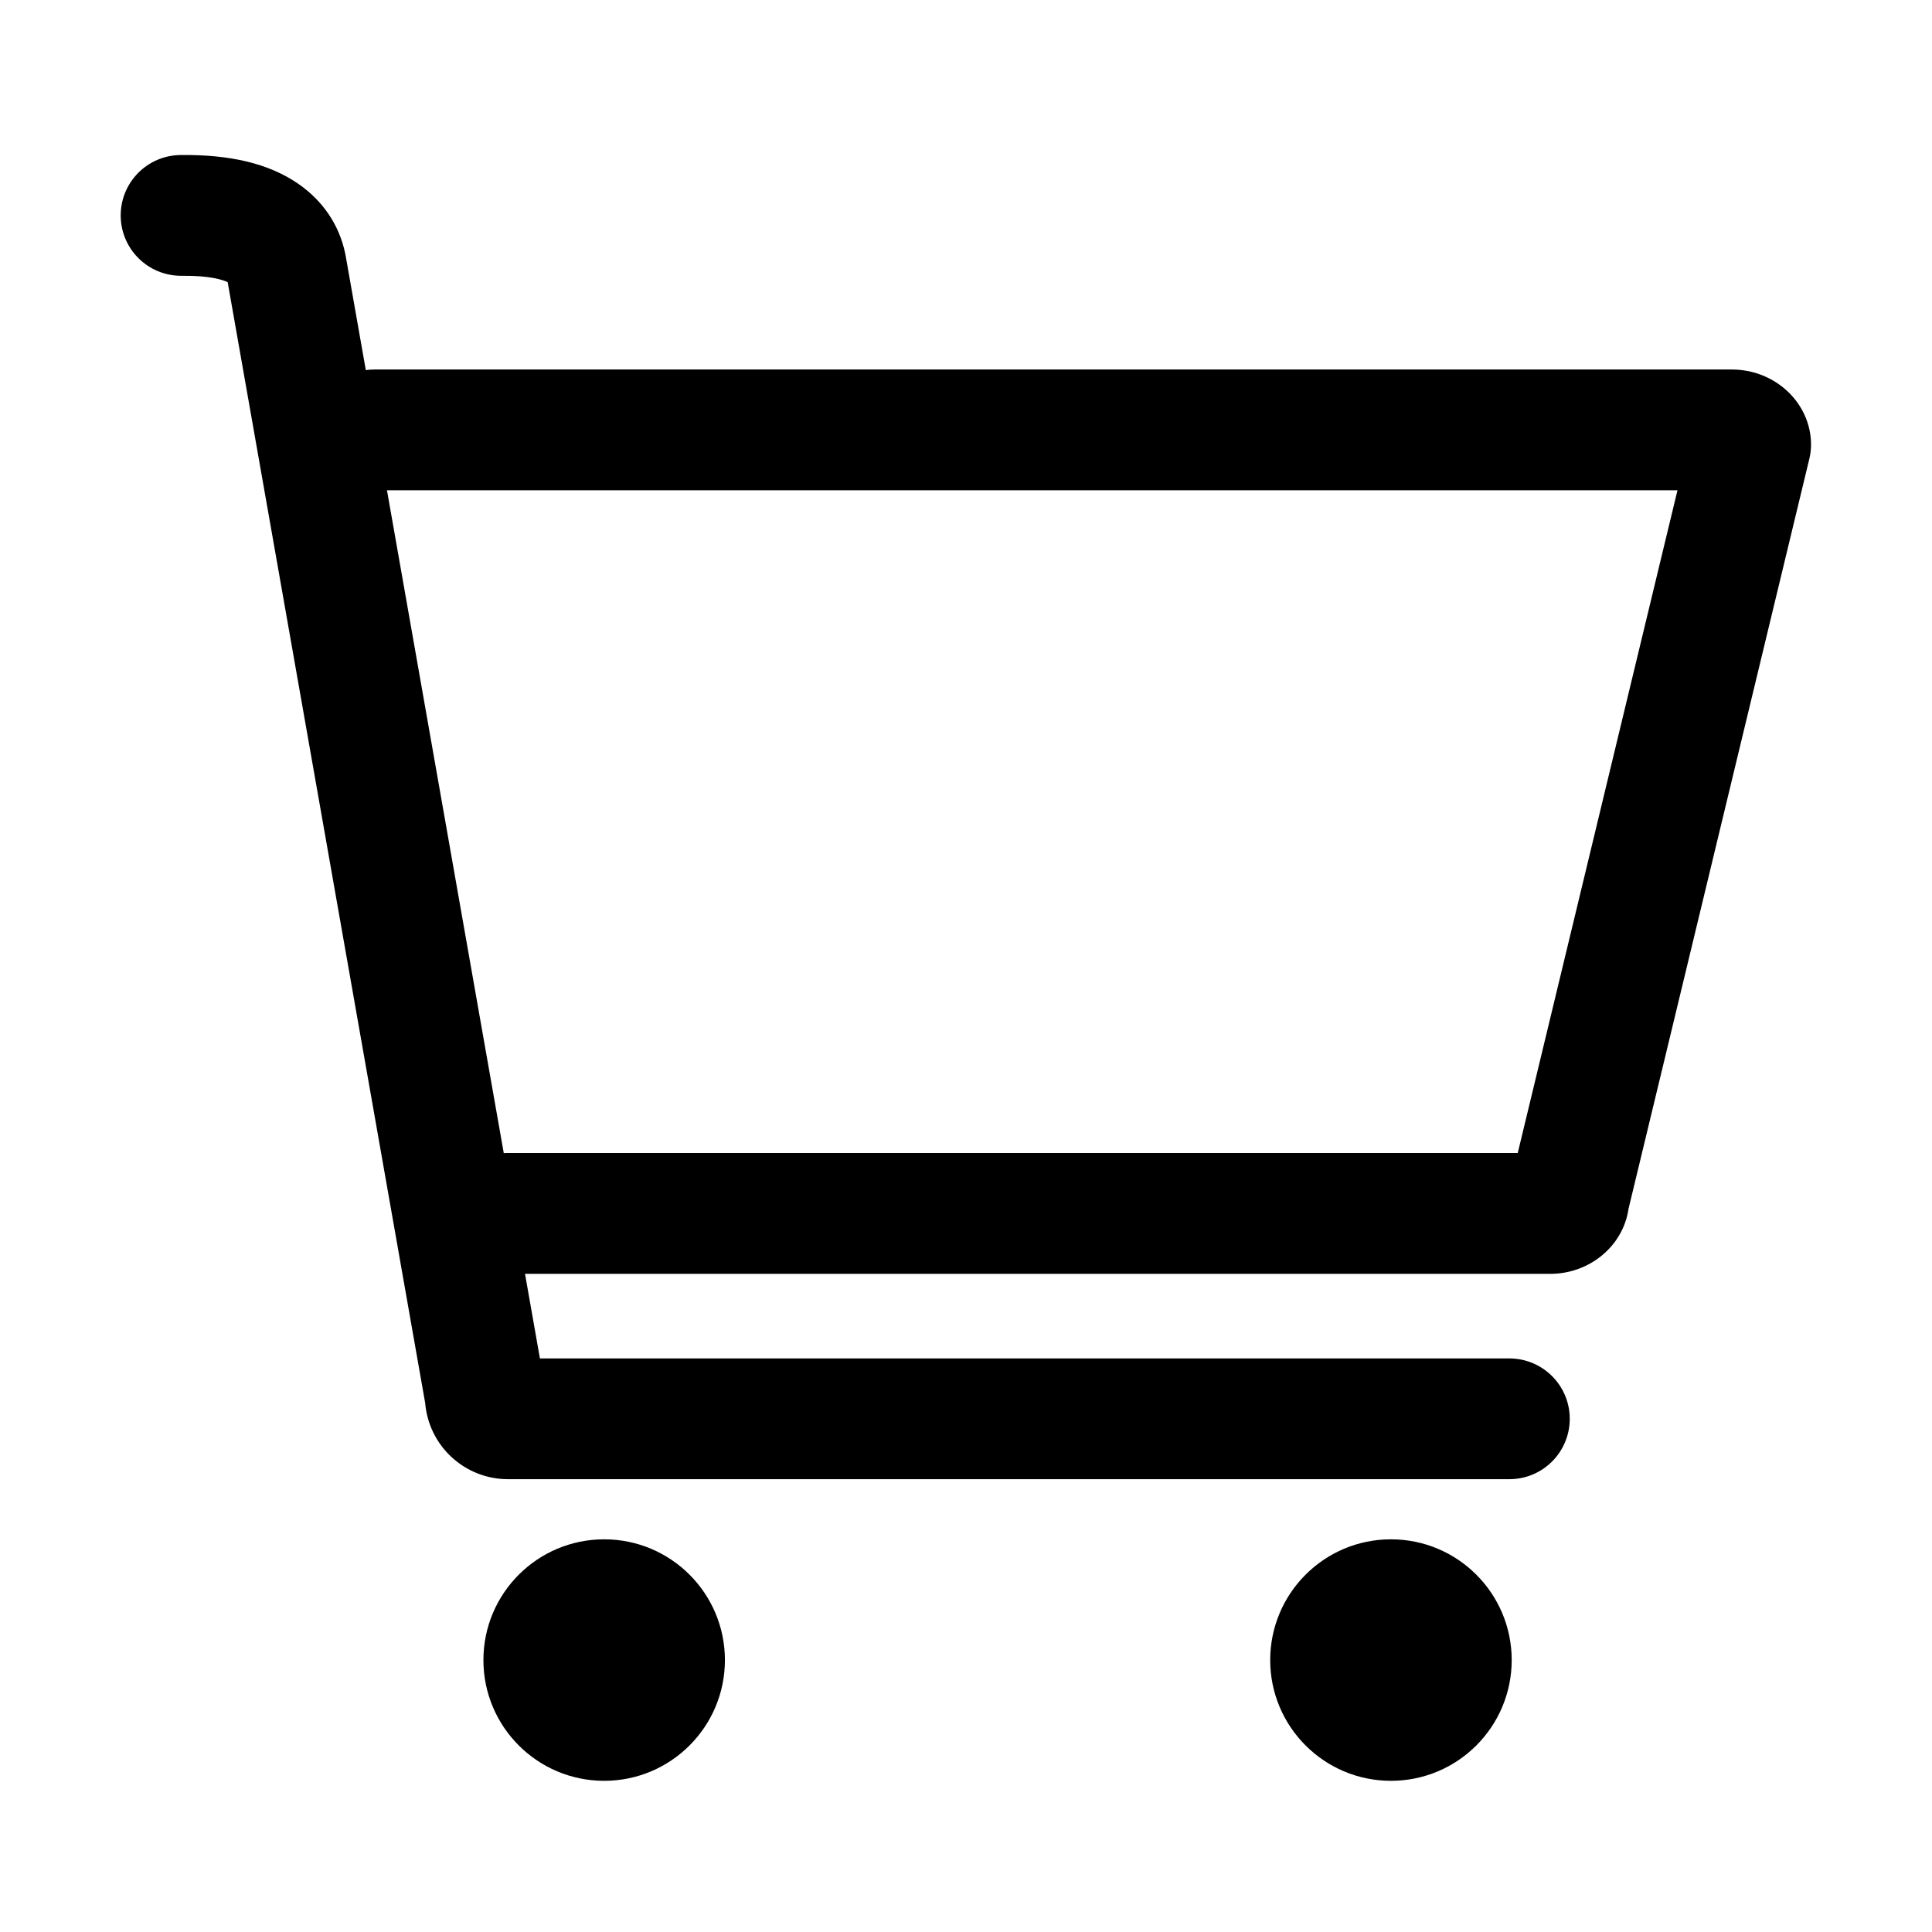
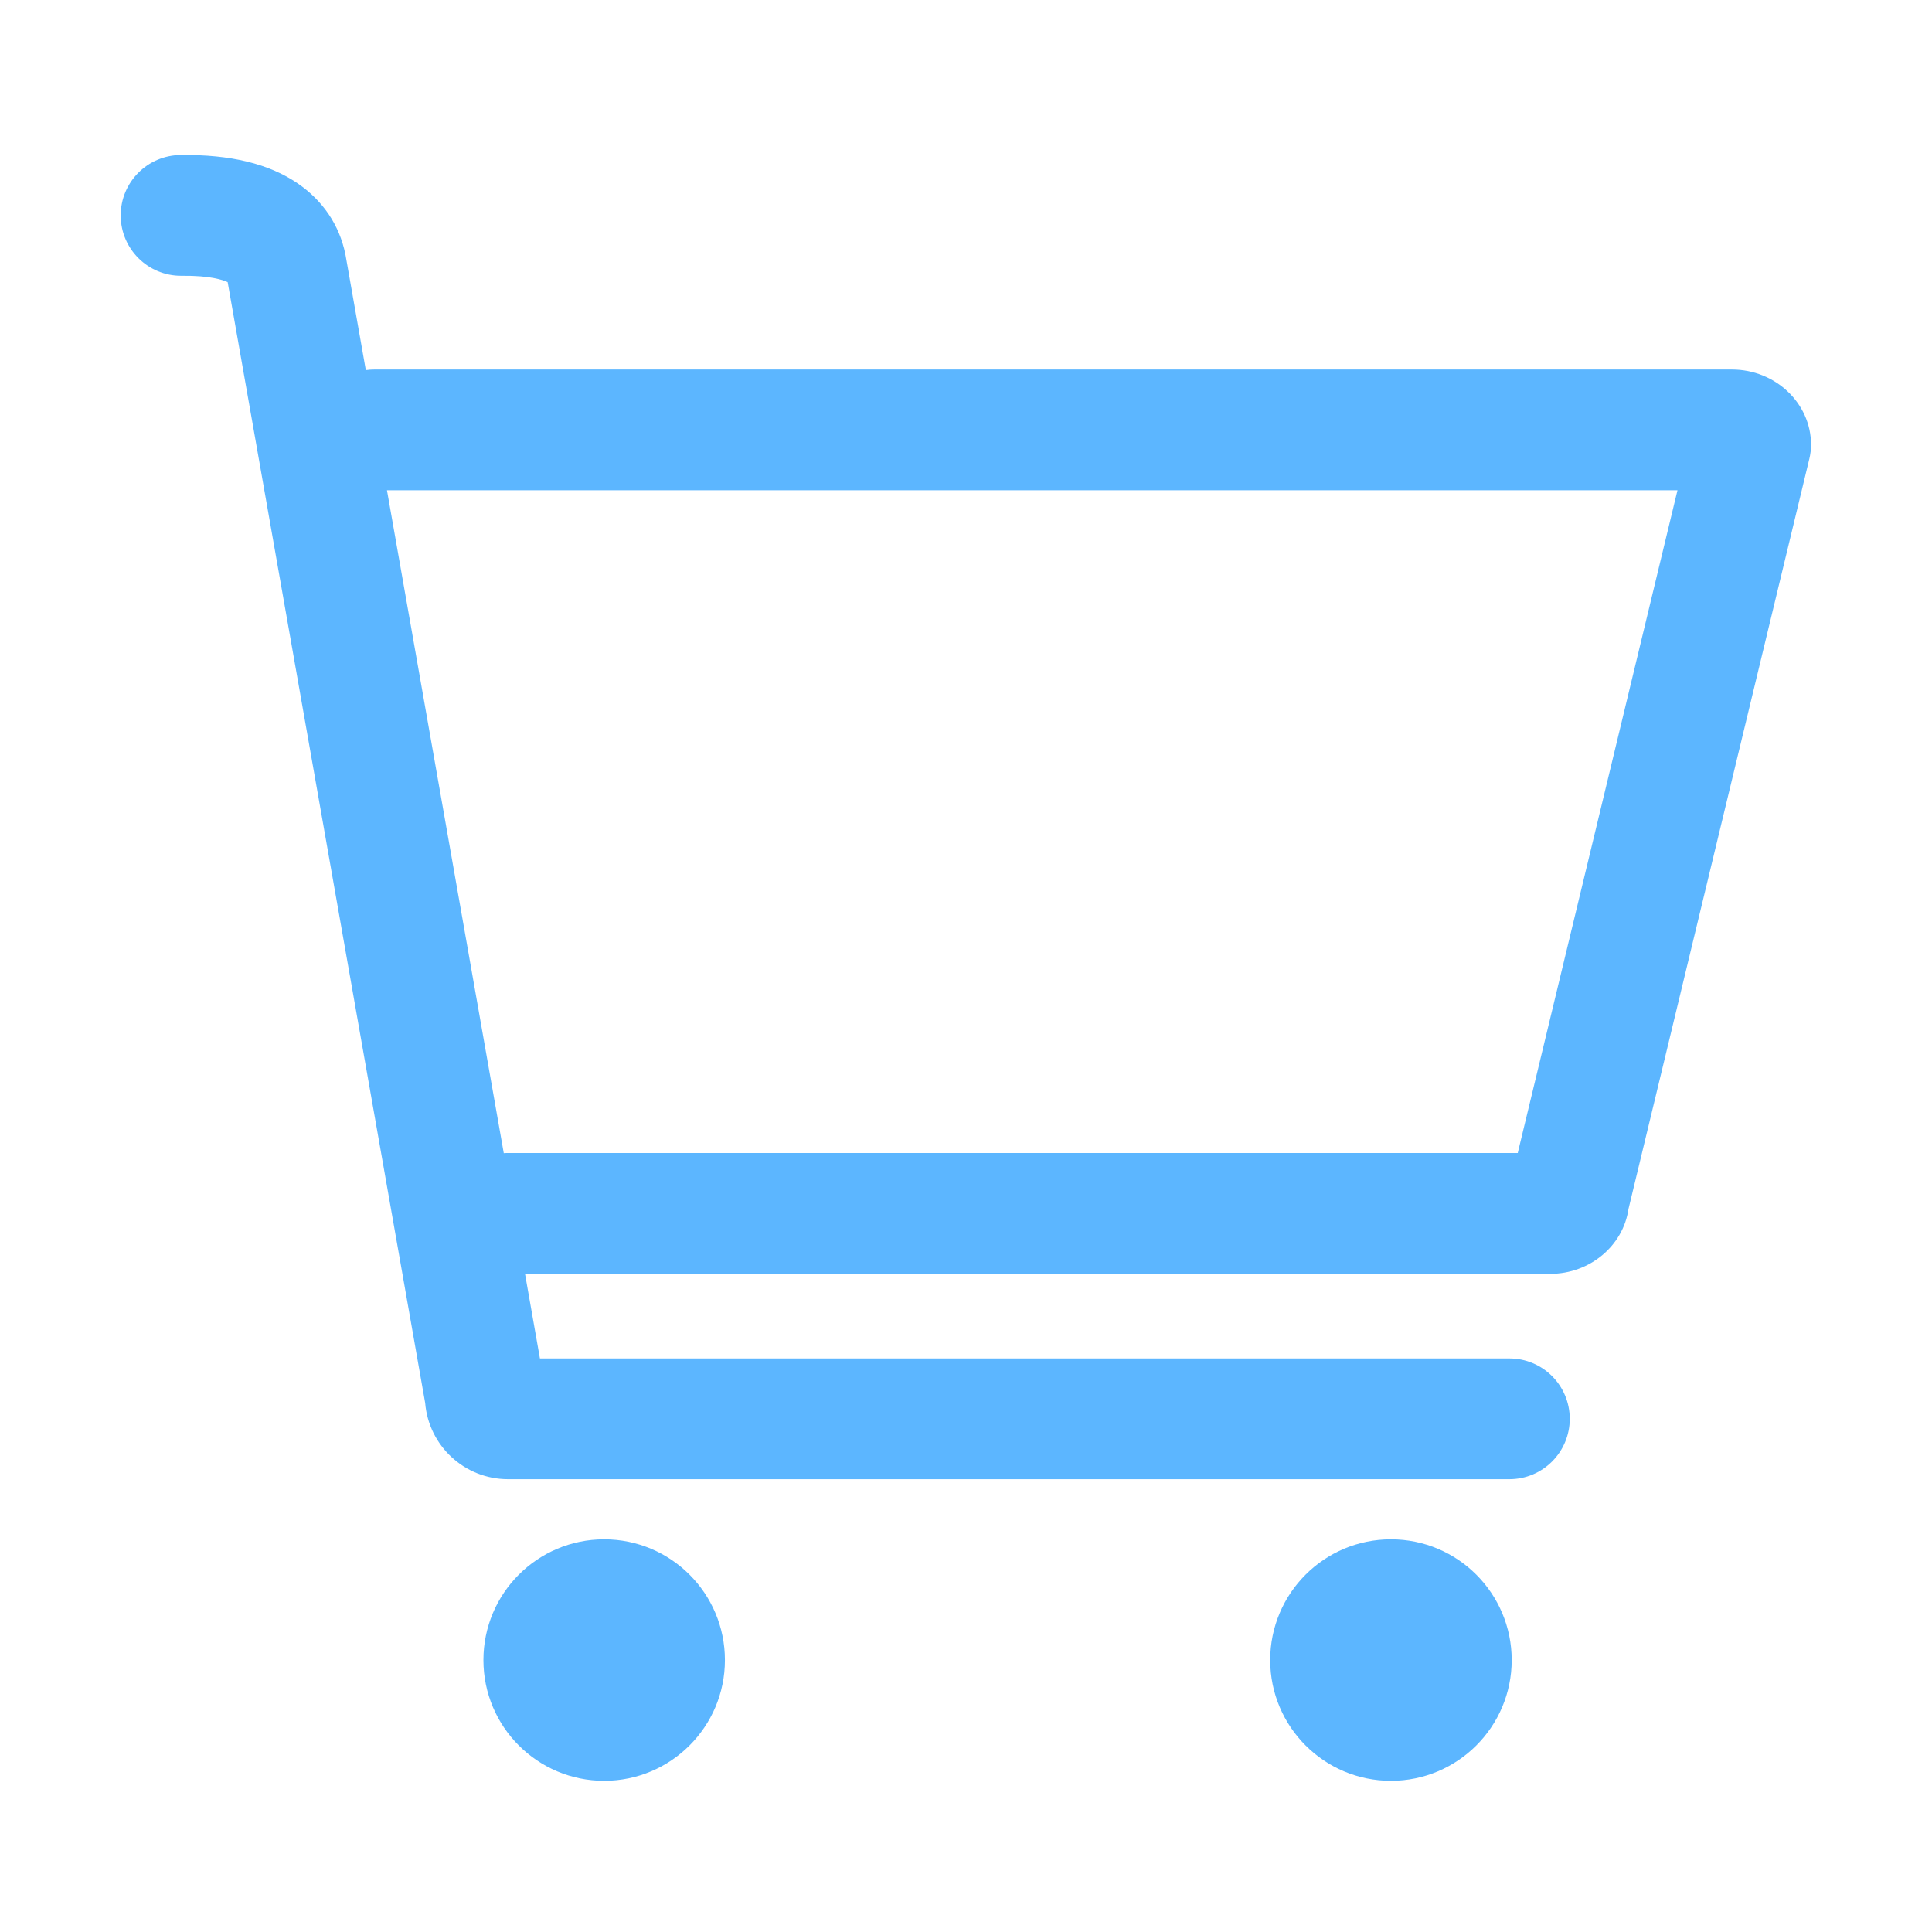
<svg xmlns="http://www.w3.org/2000/svg" t="1571033886972" class="icon" viewBox="0 0 1024 1024" version="1.1" p-id="5558" width="200" height="200">
  <defs>
    <style type="text/css" />
  </defs>
-   <path d="M320.22 879.87m-64 0a64 64 0 1 0 128 0 64 64 0 1 0-128 0Z" p-id="5559" />
-   <path d="M737.23 879.87m-64 0a64 64 0 1 0 128 0 64 64 0 1 0-128 0Z" p-id="5560" />
-   <path d="M917.93 195.85H198.37a32.22 32.22 0 0 0-4.48 0.32l-10.69-60.64q-0.08-0.44-0.17-0.88c-3.16-15.39-11.91-28.34-25.3-37.48-15.25-10.4-35.55-15.32-61.92-15a32 32 0 0 0 0.33 64h0.34c14.89-0.16 21.75 2.21 24.19 3.38L225.35 743.6A44.06 44.06 0 0 0 269.2 784H800a32 32 0 0 0 0-64H286.17l-7.9-44.83h543.32c21.19 0 38.75-15 41.54-34.39L959 243.13a32 32 0 0 0 0.89-7.5c-0.04-21.94-18.89-39.78-41.96-39.78z m-113.5 415.28H269.06c-0.69 0-1.37 0-2.05 0.07L205.1 259.85h684z" p-id="5561" />
+   <path d="M320.22 879.87m-64 0a64 64 0 1 0 128 0 64 64 0 1 0-128 0Z" p-id="5559" fill="#5cb6ff" />
+   <path d="M737.23 879.87m-64 0a64 64 0 1 0 128 0 64 64 0 1 0-128 0Z" p-id="5560" fill="#5cb6ff" />
+   <path d="M917.93 195.85H198.37a32.22 32.22 0 0 0-4.48 0.32l-10.69-60.64q-0.08-0.44-0.17-0.88c-3.16-15.39-11.91-28.34-25.3-37.48-15.25-10.4-35.55-15.32-61.92-15a32 32 0 0 0 0.33 64h0.34c14.89-0.16 21.75 2.21 24.19 3.38L225.35 743.6A44.06 44.06 0 0 0 269.2 784H800a32 32 0 0 0 0-64H286.17l-7.9-44.83h543.32c21.19 0 38.75-15 41.54-34.39L959 243.13a32 32 0 0 0 0.89-7.5c-0.04-21.94-18.89-39.78-41.96-39.78z m-113.5 415.28H269.06c-0.69 0-1.37 0-2.05 0.07L205.1 259.85h684z" p-id="5561" fill="#5cb6ff" />
</svg>
